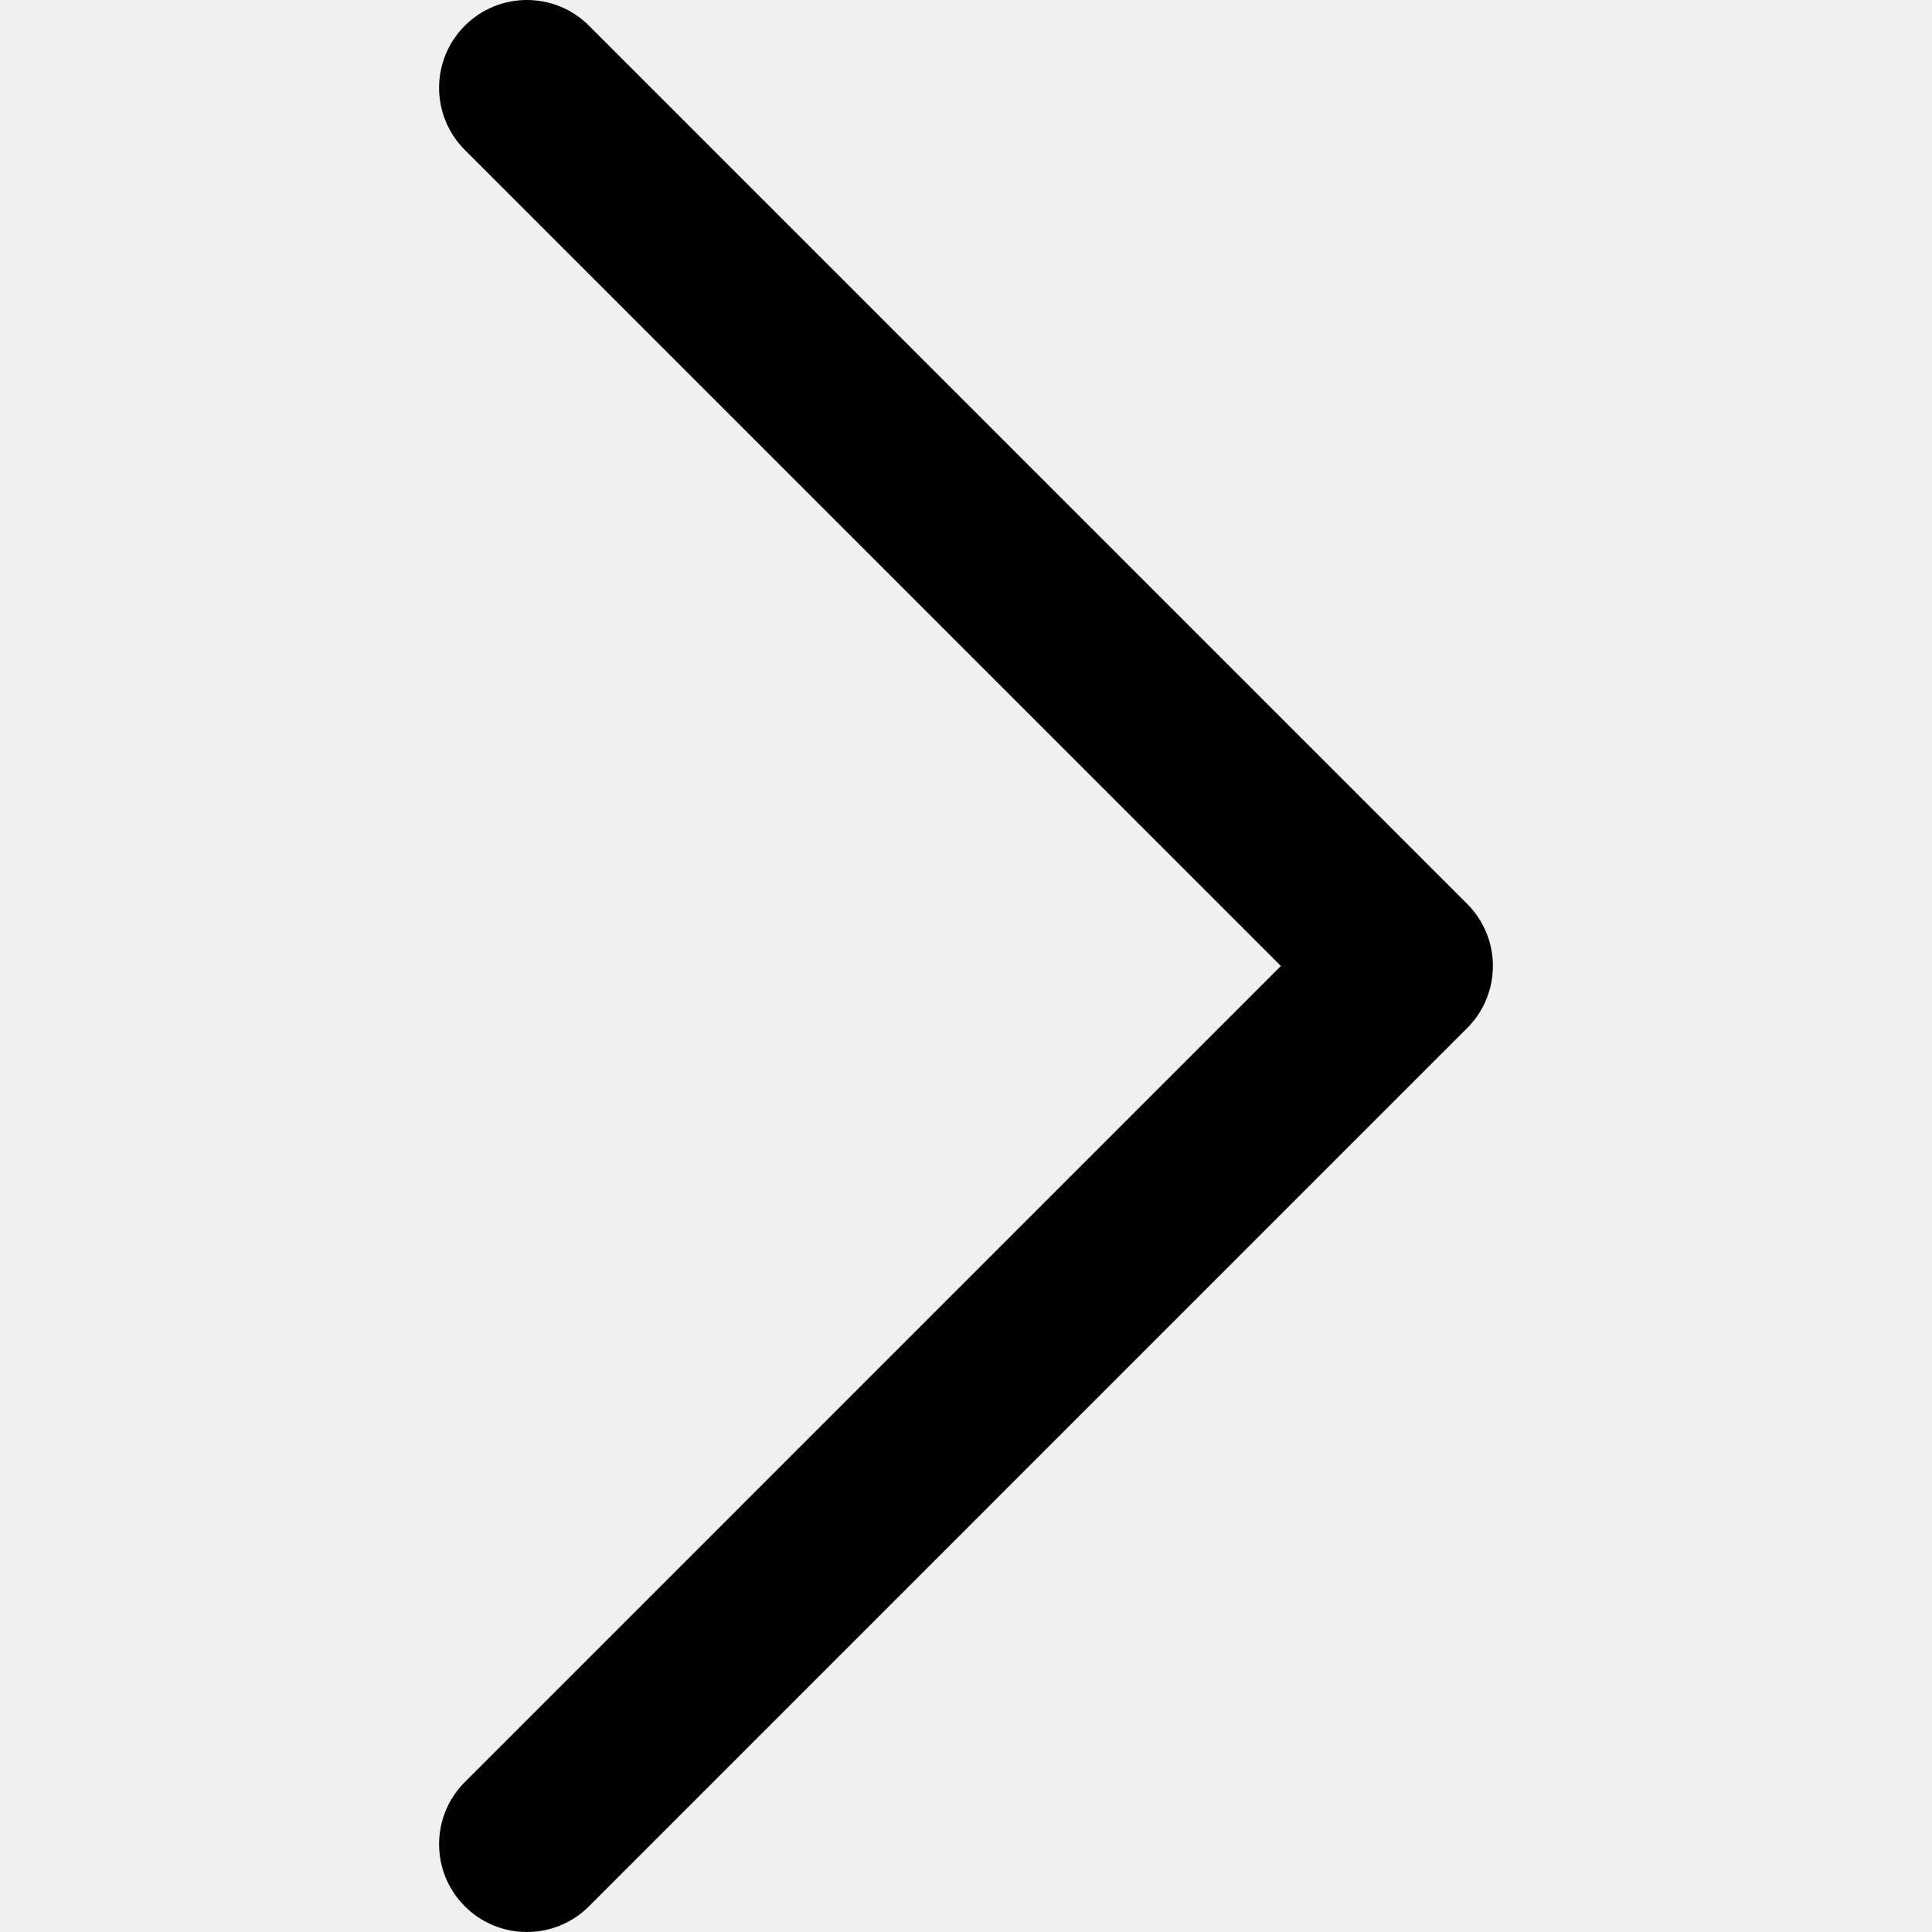
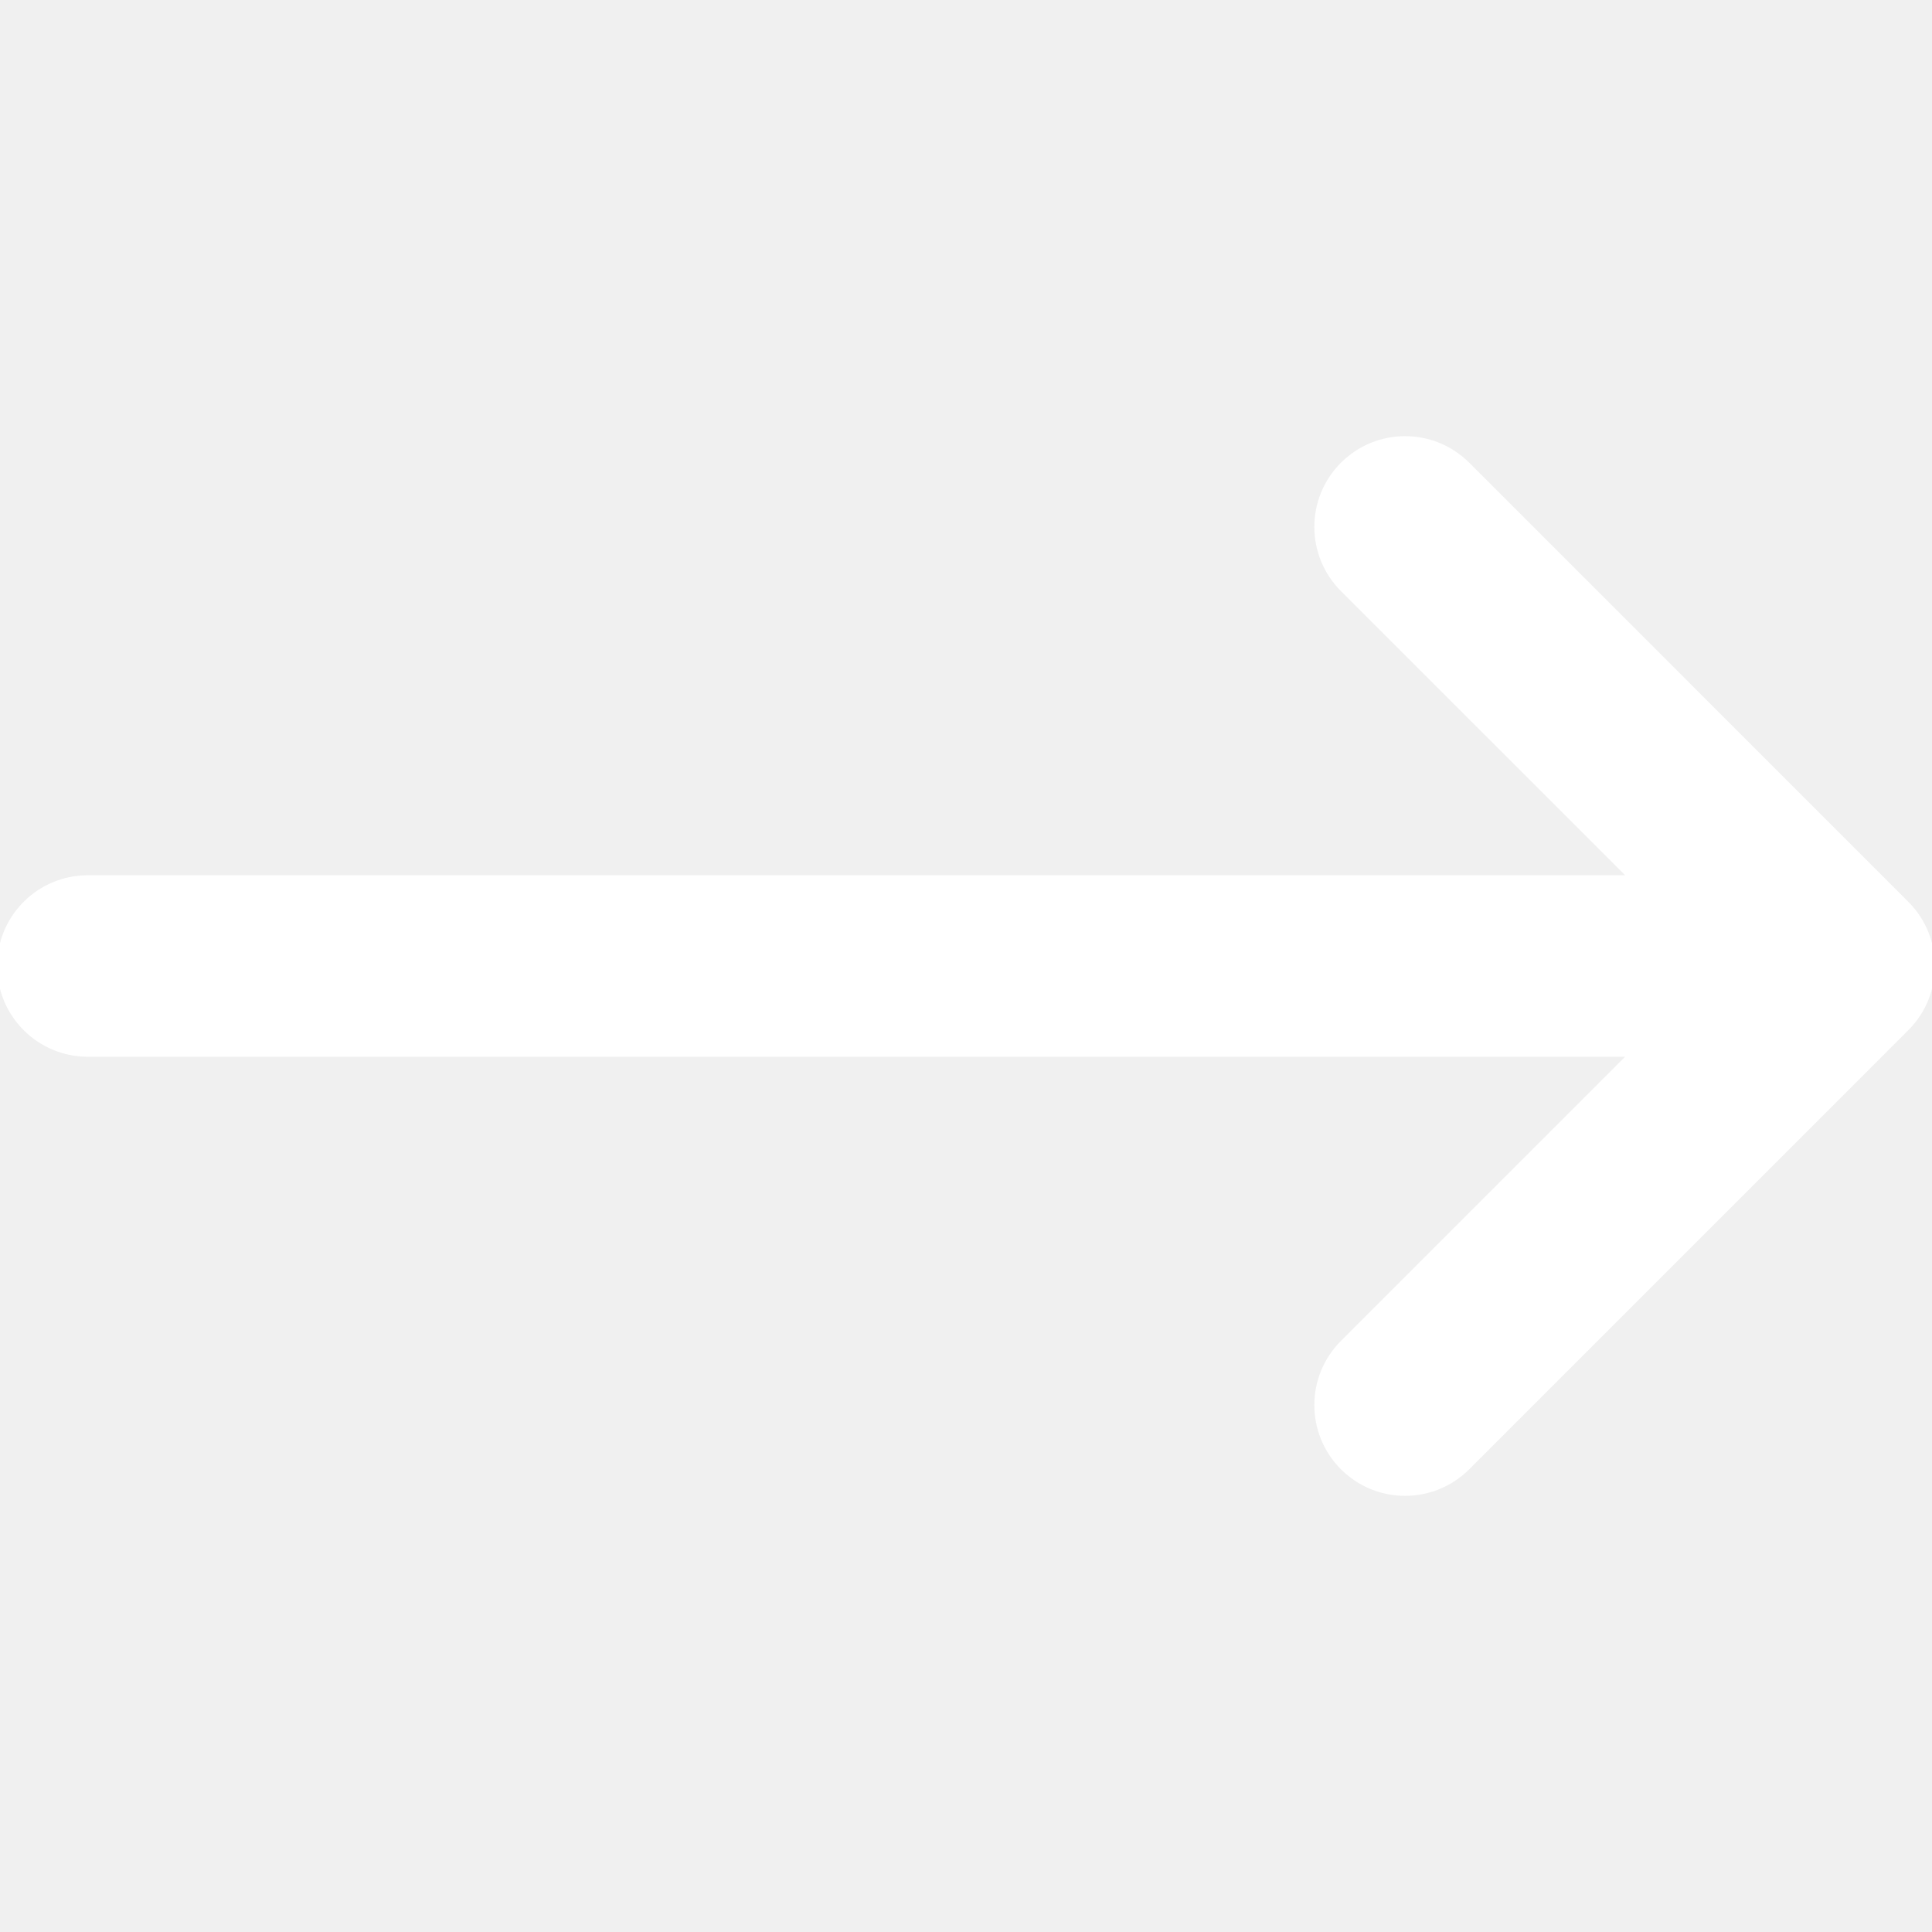
- <svg xmlns="http://www.w3.org/2000/svg" fill="#000000" height="800px" width="800px" version="1.1" id="Layer_1" viewBox="0 0 330 330" xml:space="preserve">
-   <path id="XMLID_222_" d="M250.606,154.389l-150-149.996c-5.857-5.858-15.355-5.858-21.213,0.001  c-5.857,5.858-5.857,15.355,0.001,21.213l139.393,139.39L79.393,304.394c-5.857,5.858-5.857,15.355,0.001,21.213  C82.322,328.536,86.161,330,90,330s7.678-1.464,10.607-4.394l149.999-150.004c2.814-2.813,4.394-6.628,4.394-10.606  C255,161.018,253.42,157.202,250.606,154.389z" />
+ <svg xmlns="http://www.w3.org/2000/svg" fill="#ffffff" height="200px" width="200px" version="1.1" id="Layer_1" viewBox="0 0 330 330" xml:space="preserve" stroke="#ffffff">
+   <g id="SVGRepo_bgCarrier" stroke-width="0" />
+   <g id="SVGRepo_tracerCarrier" stroke-linecap="round" stroke-linejoin="round" />
+   <g id="SVGRepo_iconCarrier">
+     <path id="XMLID_27_" d="M15,180h263.787l-49.394,49.394c-5.858,5.857-5.858,15.355,0,21.213C232.322,253.535,236.161,255,240,255 s7.678-1.465,10.606-4.394l75-75c5.858-5.857,5.858-15.355,0-21.213l-75-75c-5.857-5.857-15.355-5.857-21.213,0 c-5.858,5.857-5.858,15.355,0,21.213L278.787,150H15c-8.284,0-15,6.716-15,15S6.716,180,15,180z" />
+   </g>
</svg>
